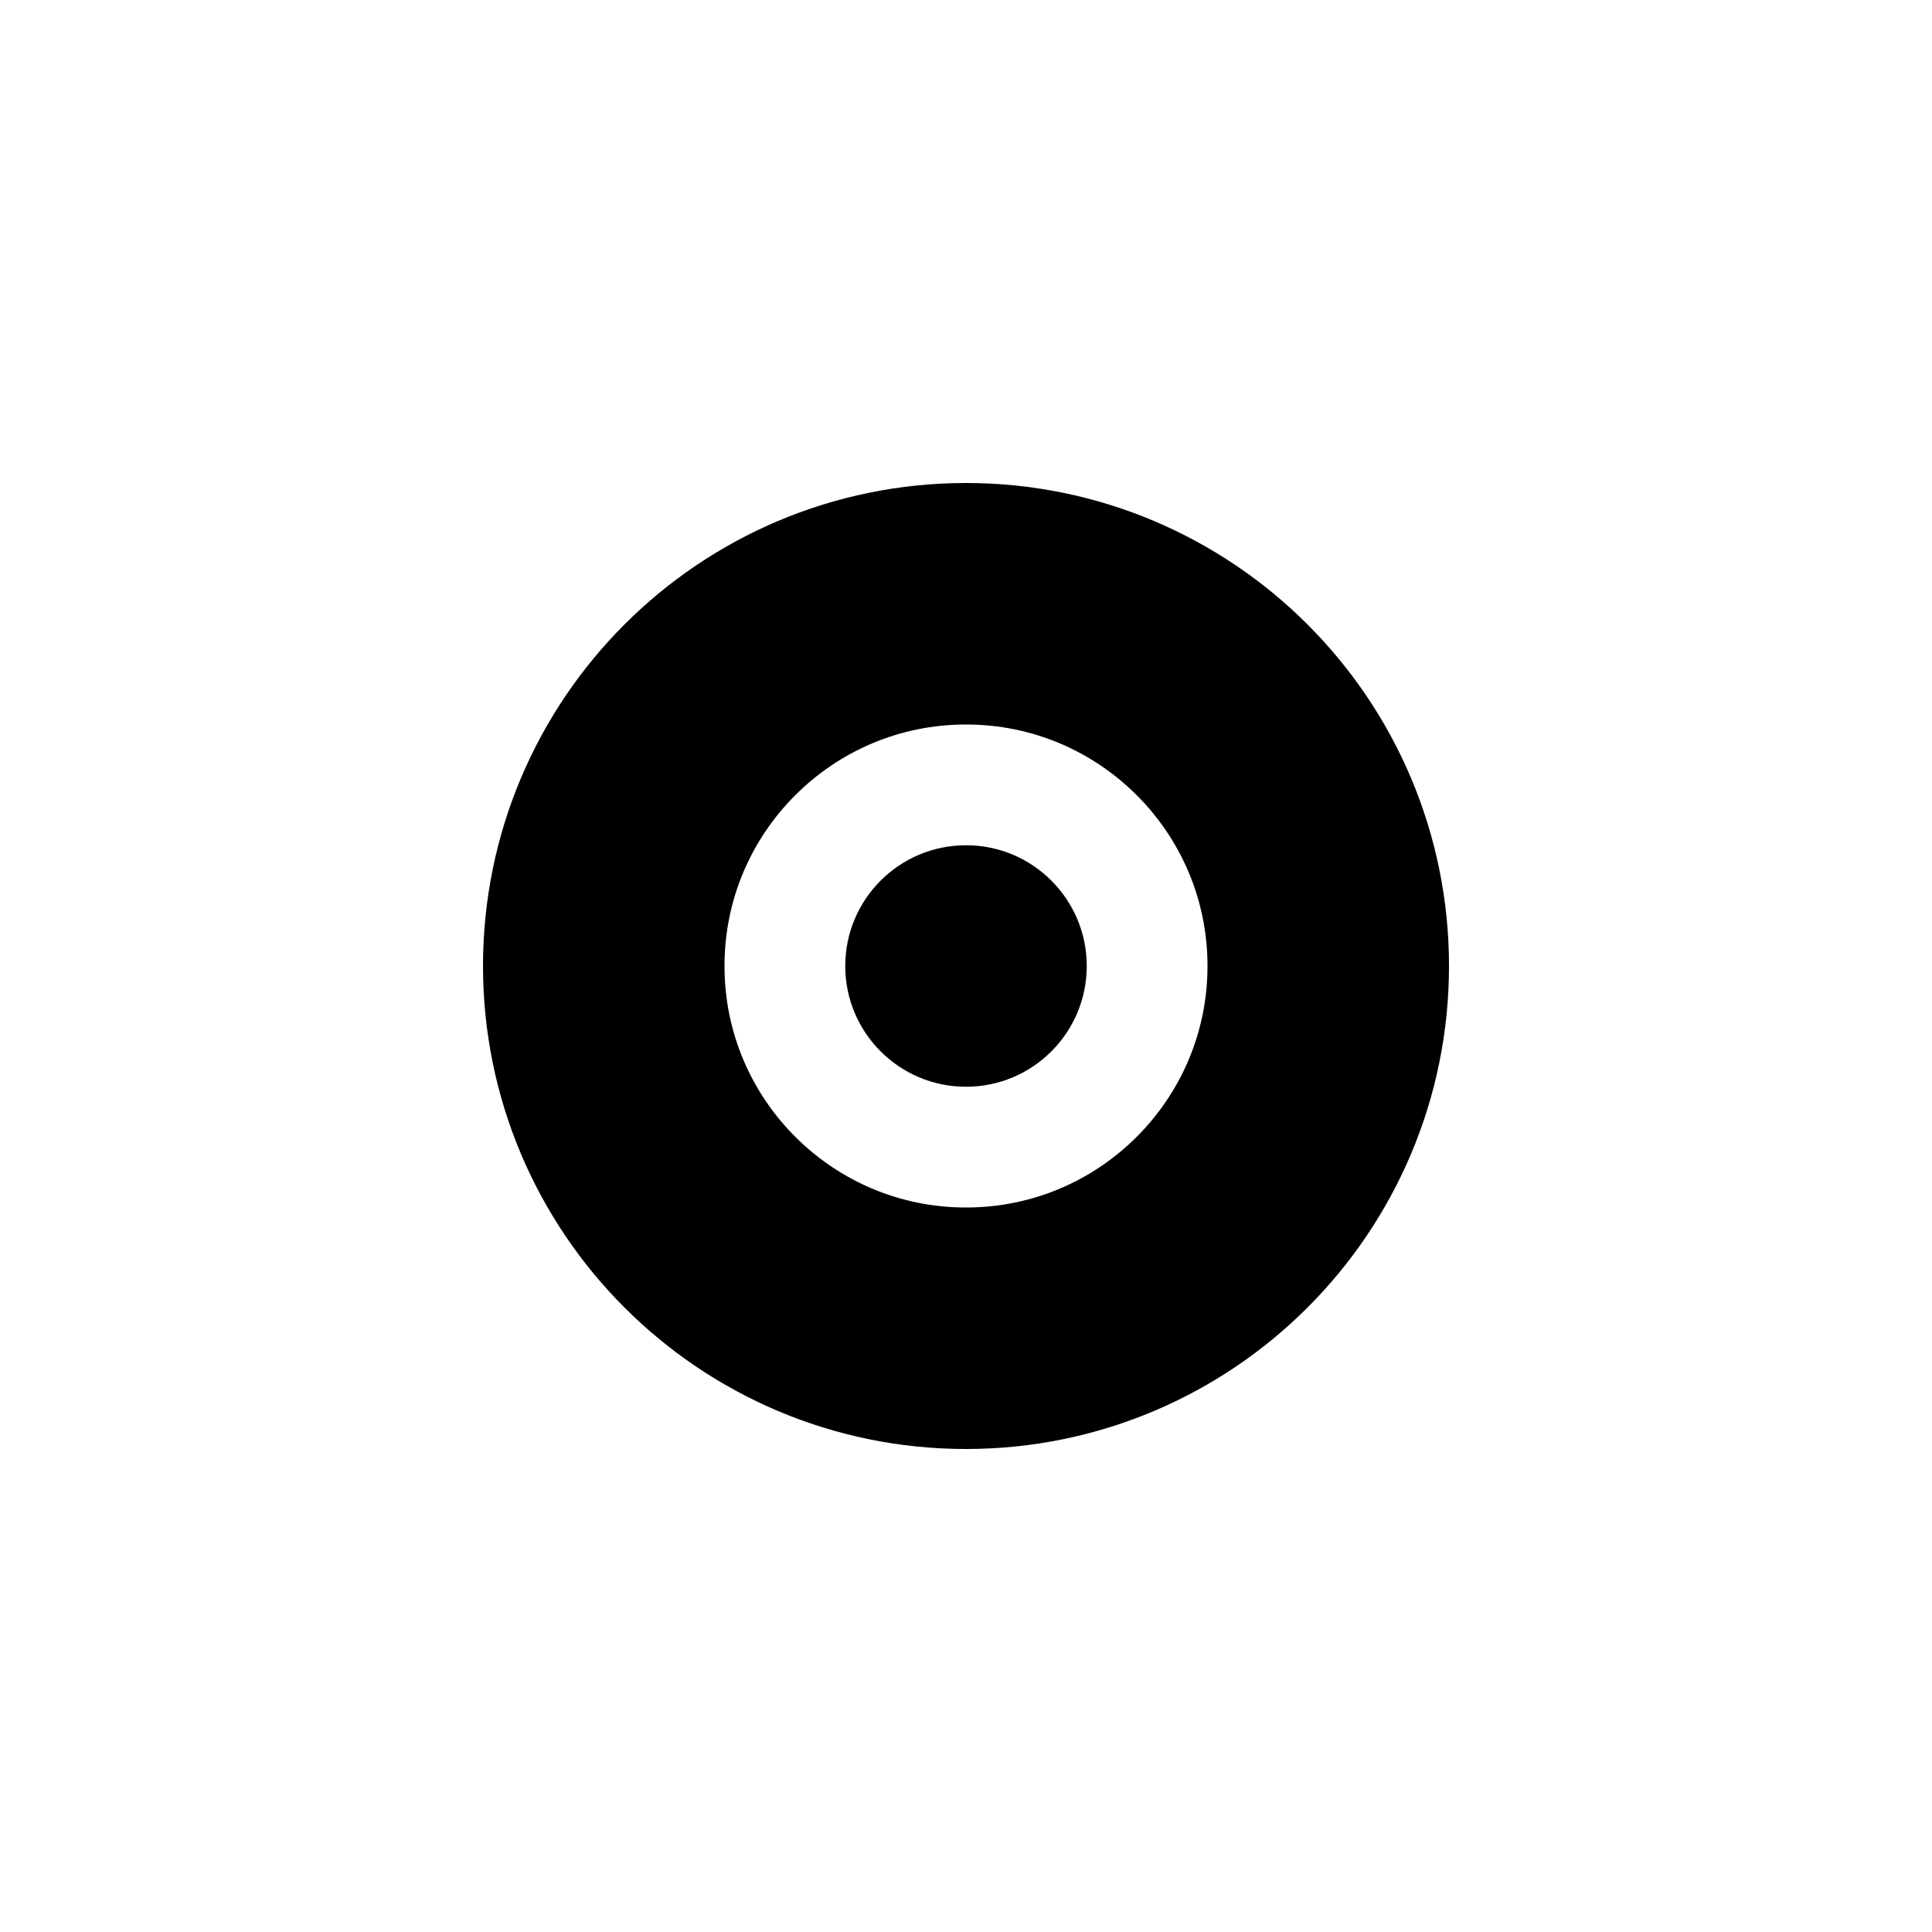
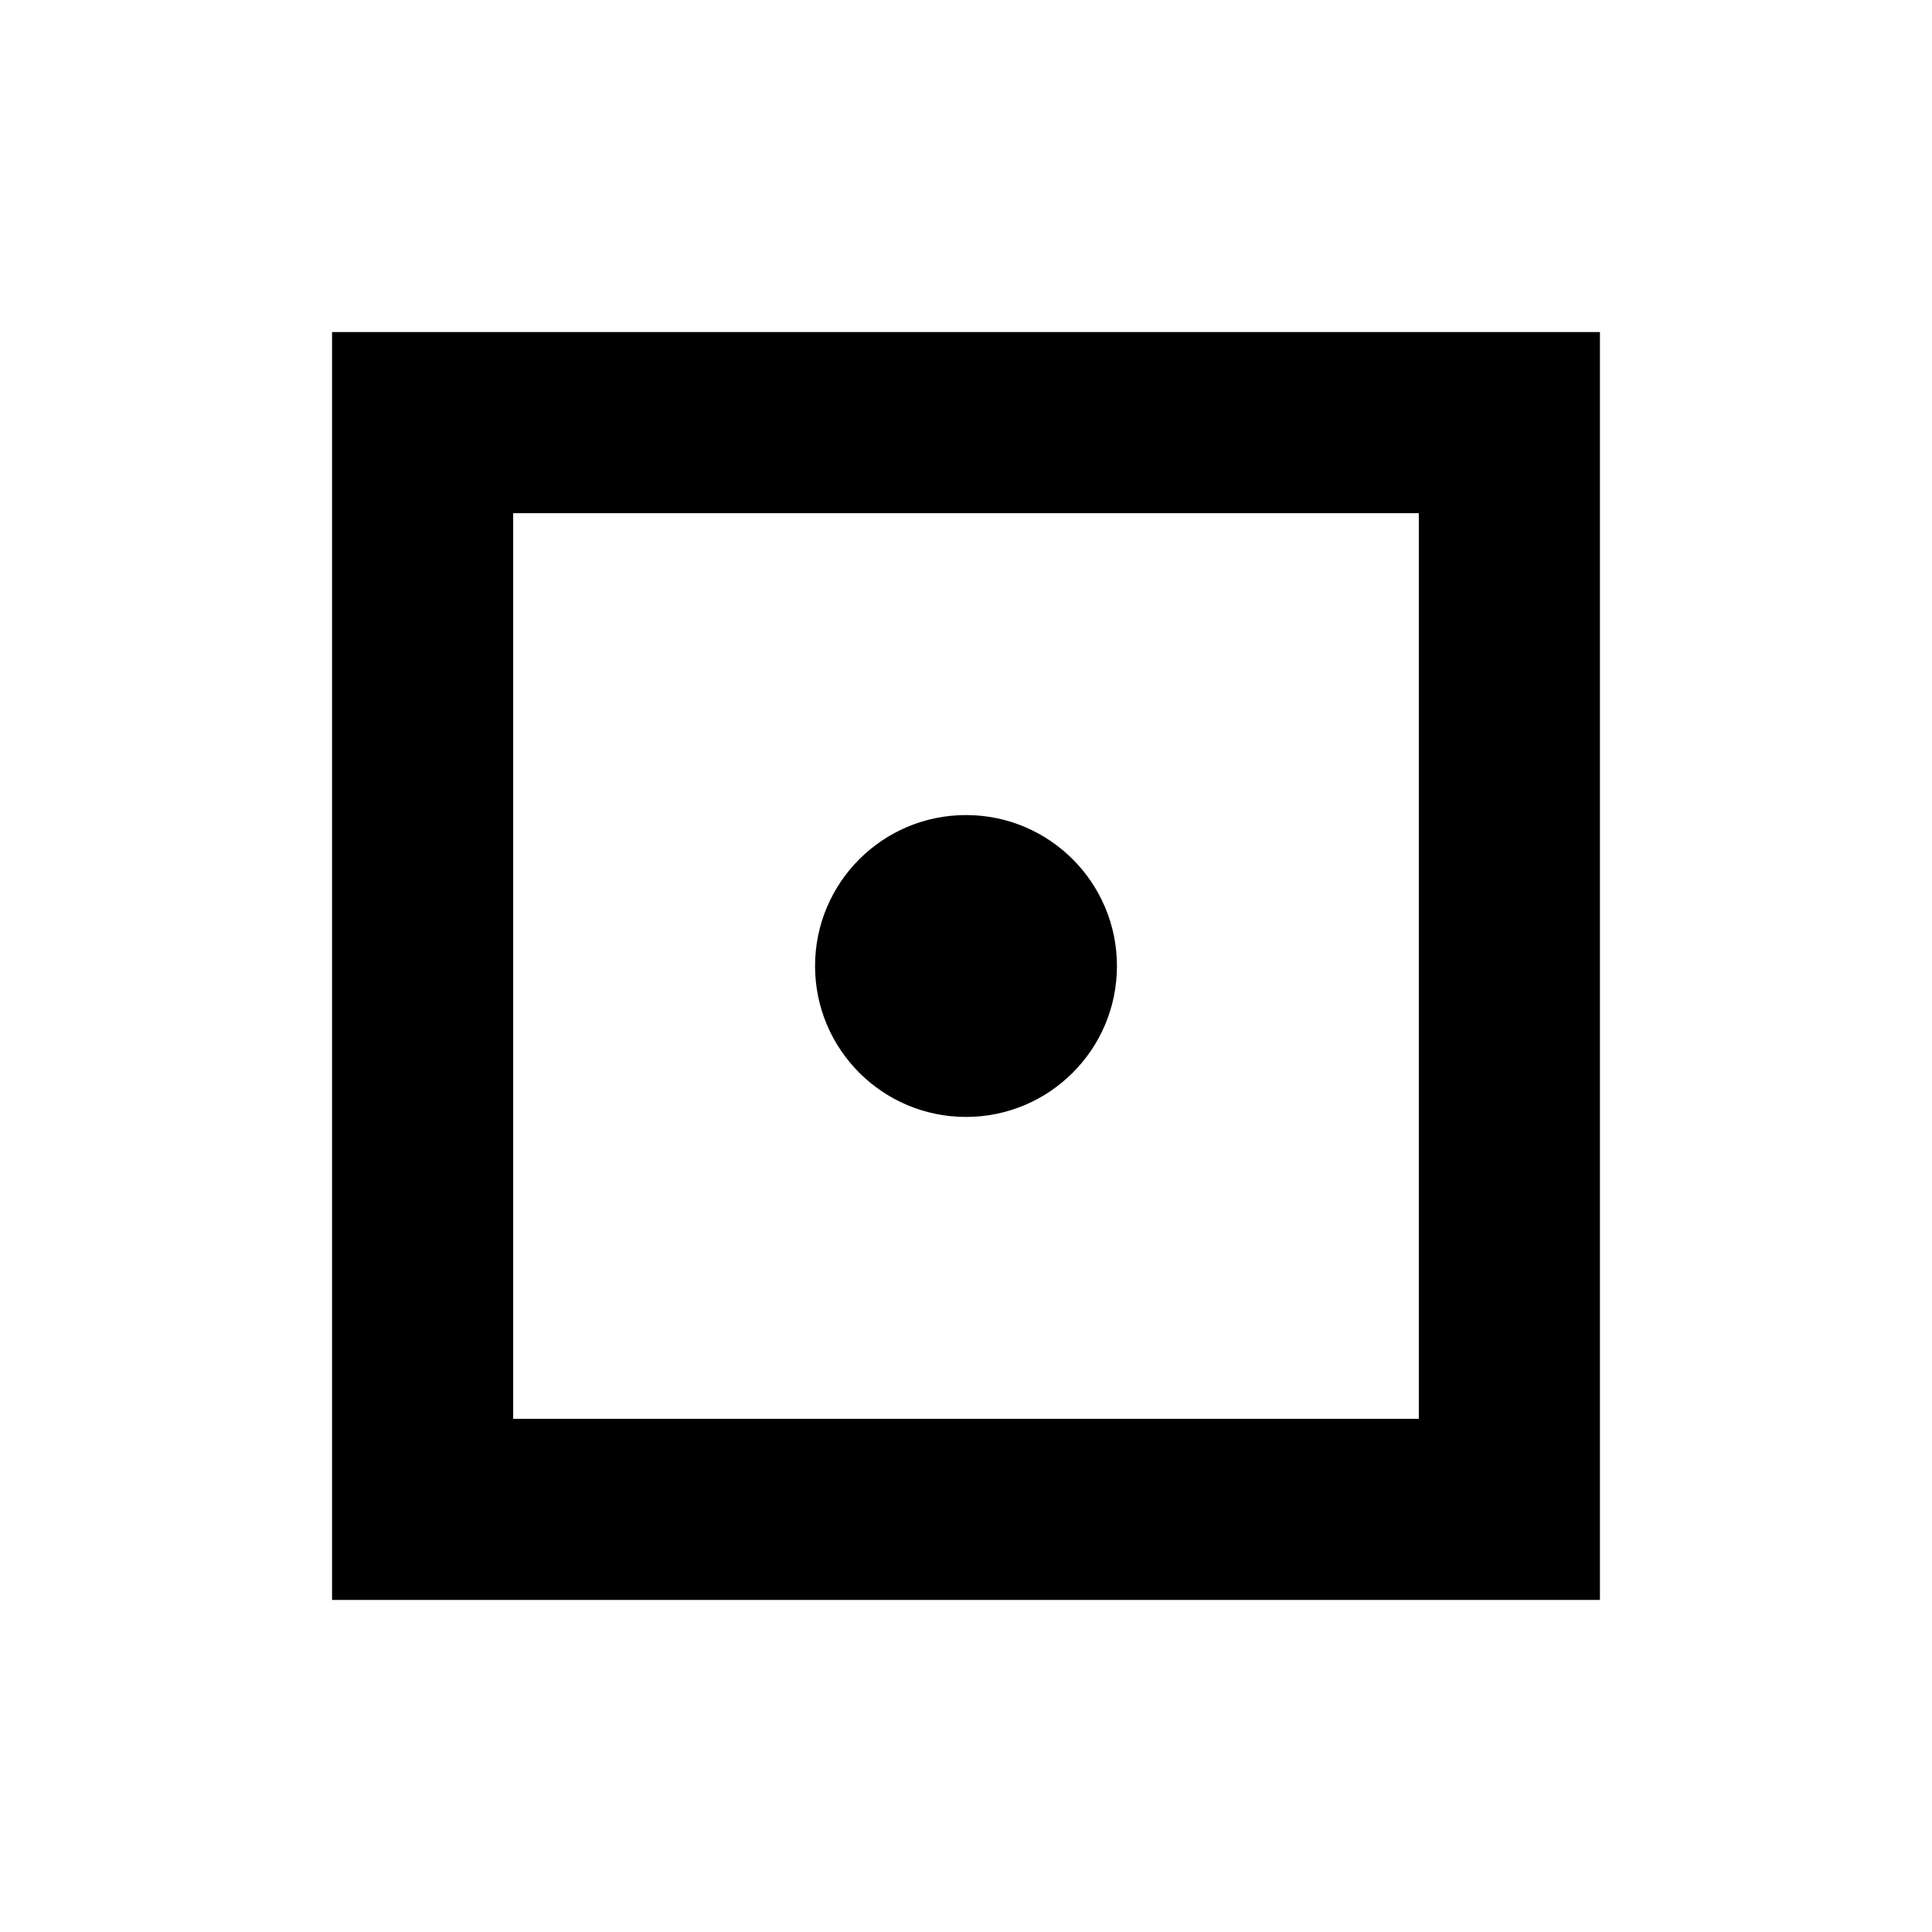
<svg xmlns="http://www.w3.org/2000/svg" width="64" height="64" viewBox="0 0 64 64">
-   <circle cx="32" cy="32" r="12" fill="none" stroke="black" stroke-width="8" />
-   <circle cx="32" cy="32" r="4" fill="black" />
+   <rect x="14" y="14" width="36" height="36" fill="none" stroke="black" stroke-width="6" />
+   <circle cx="32" cy="32" r="5" fill="black" />
</svg>
